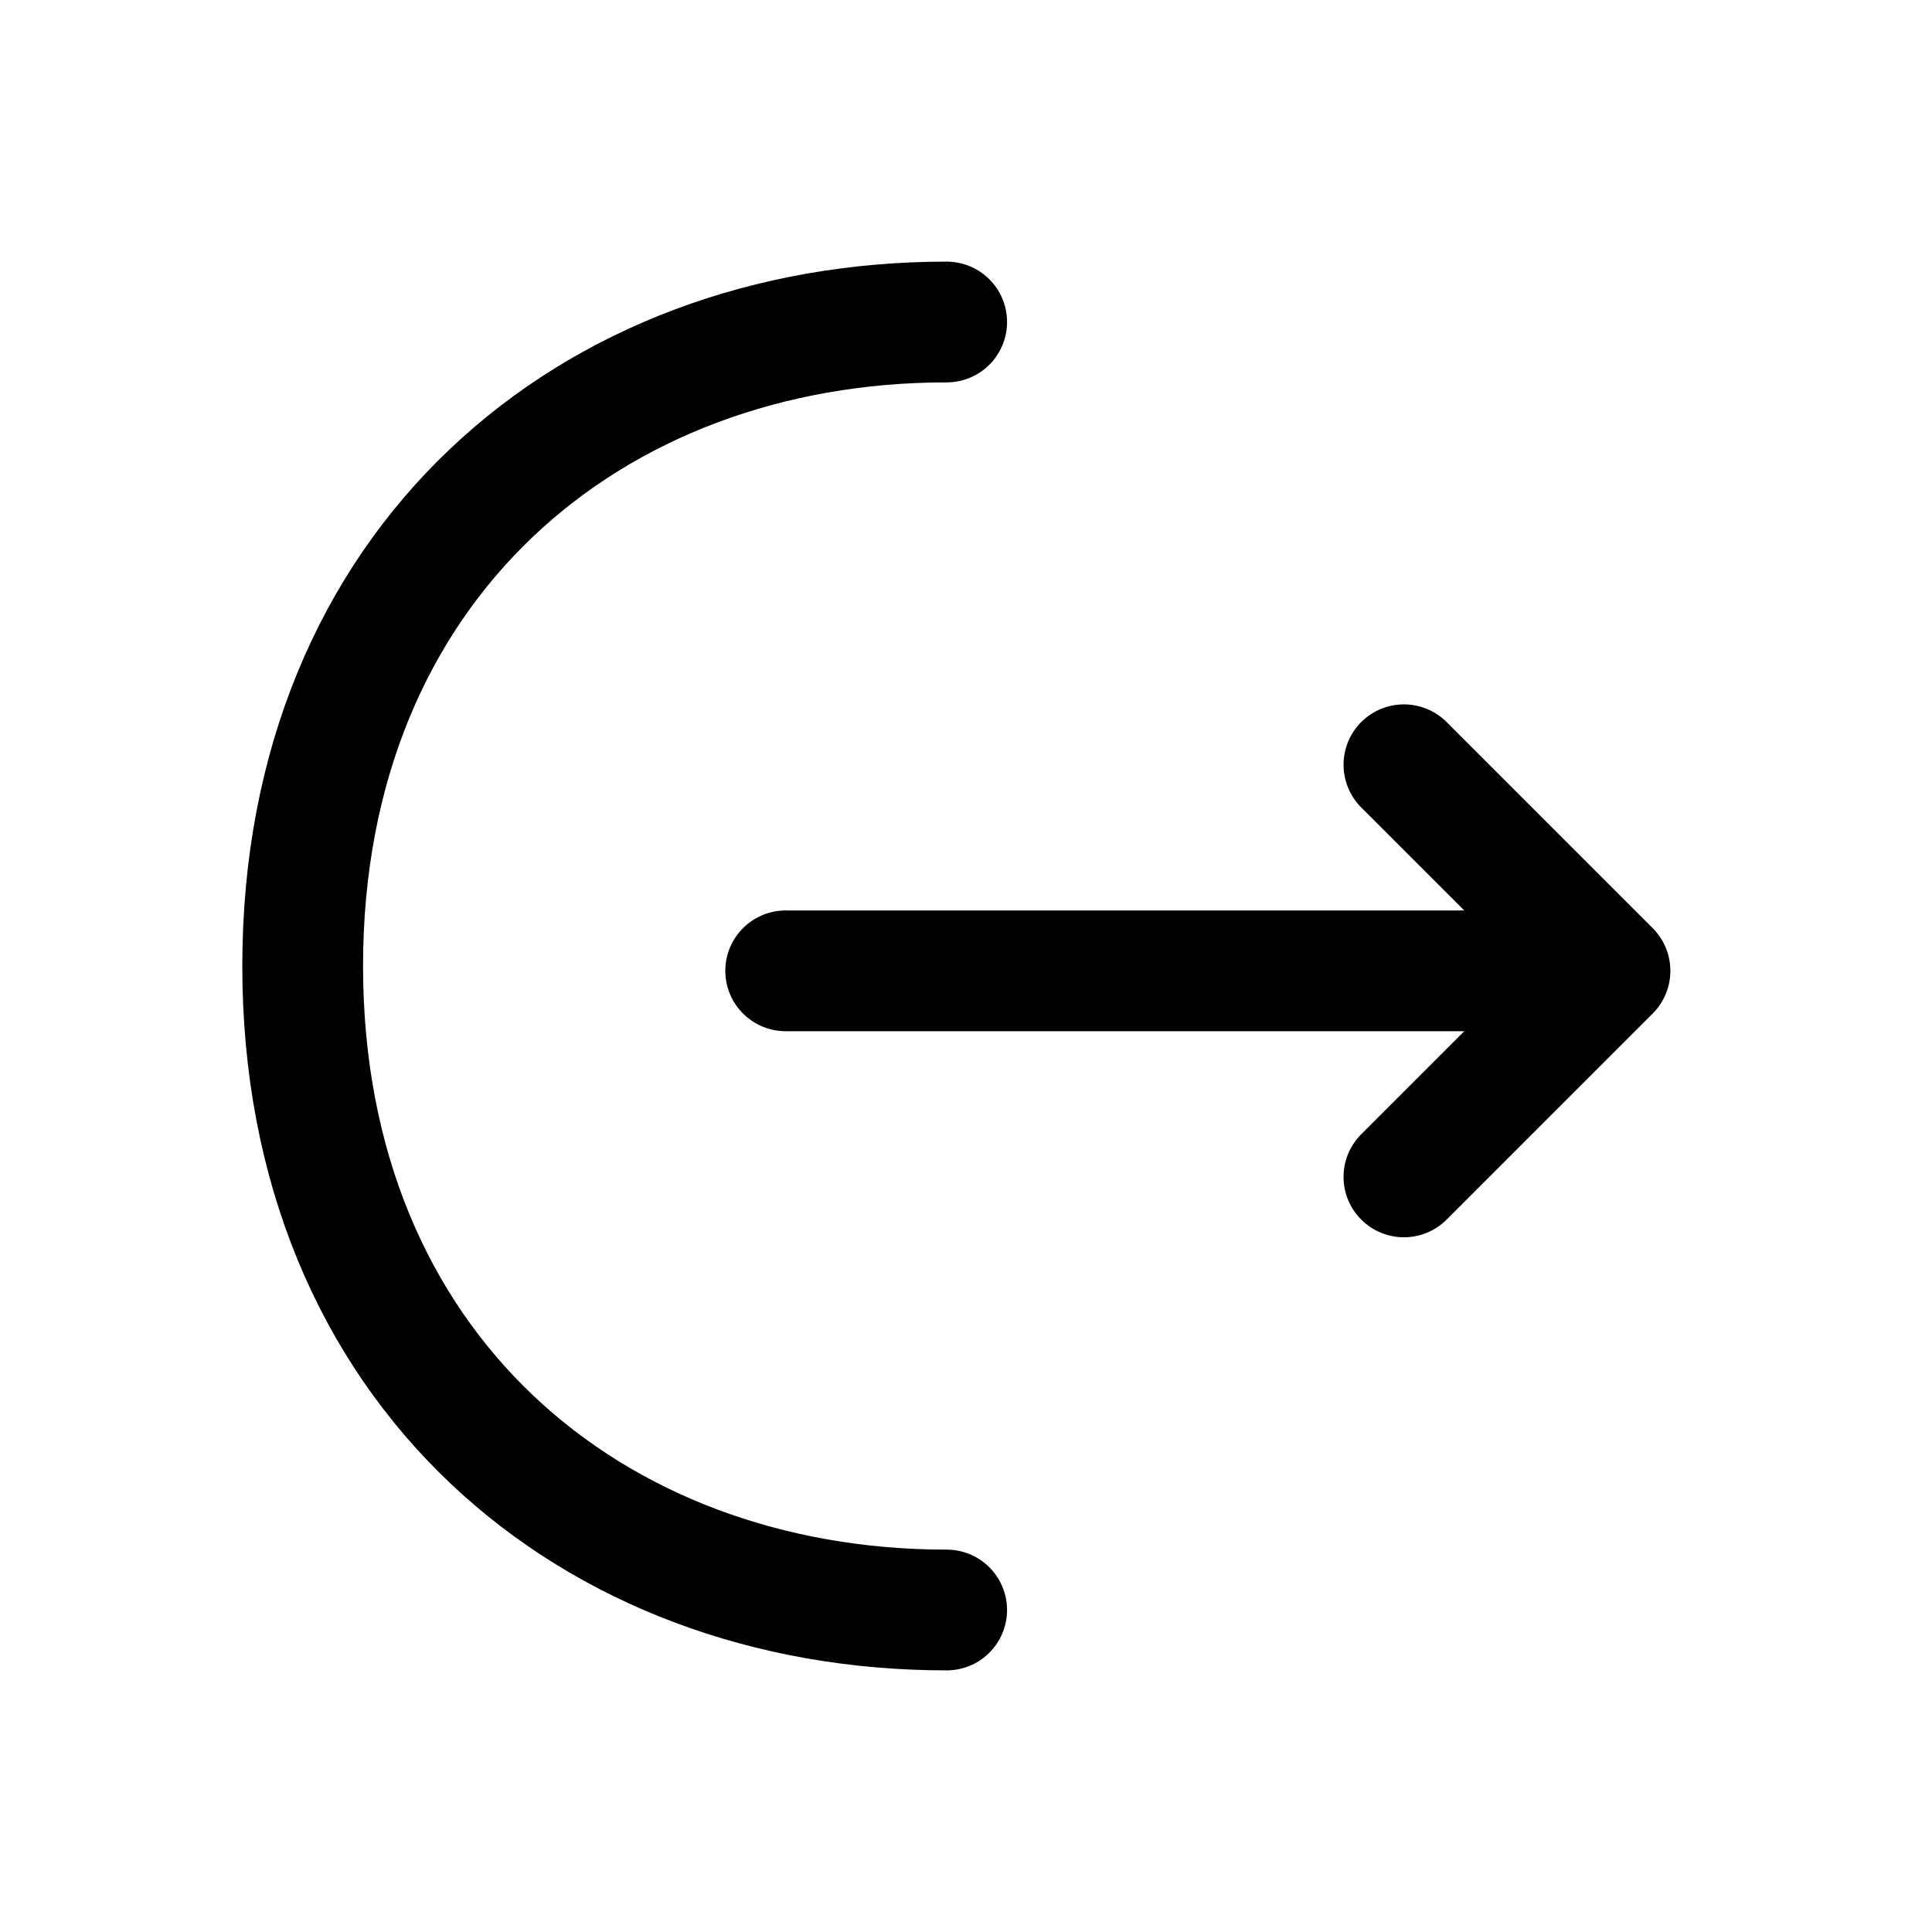
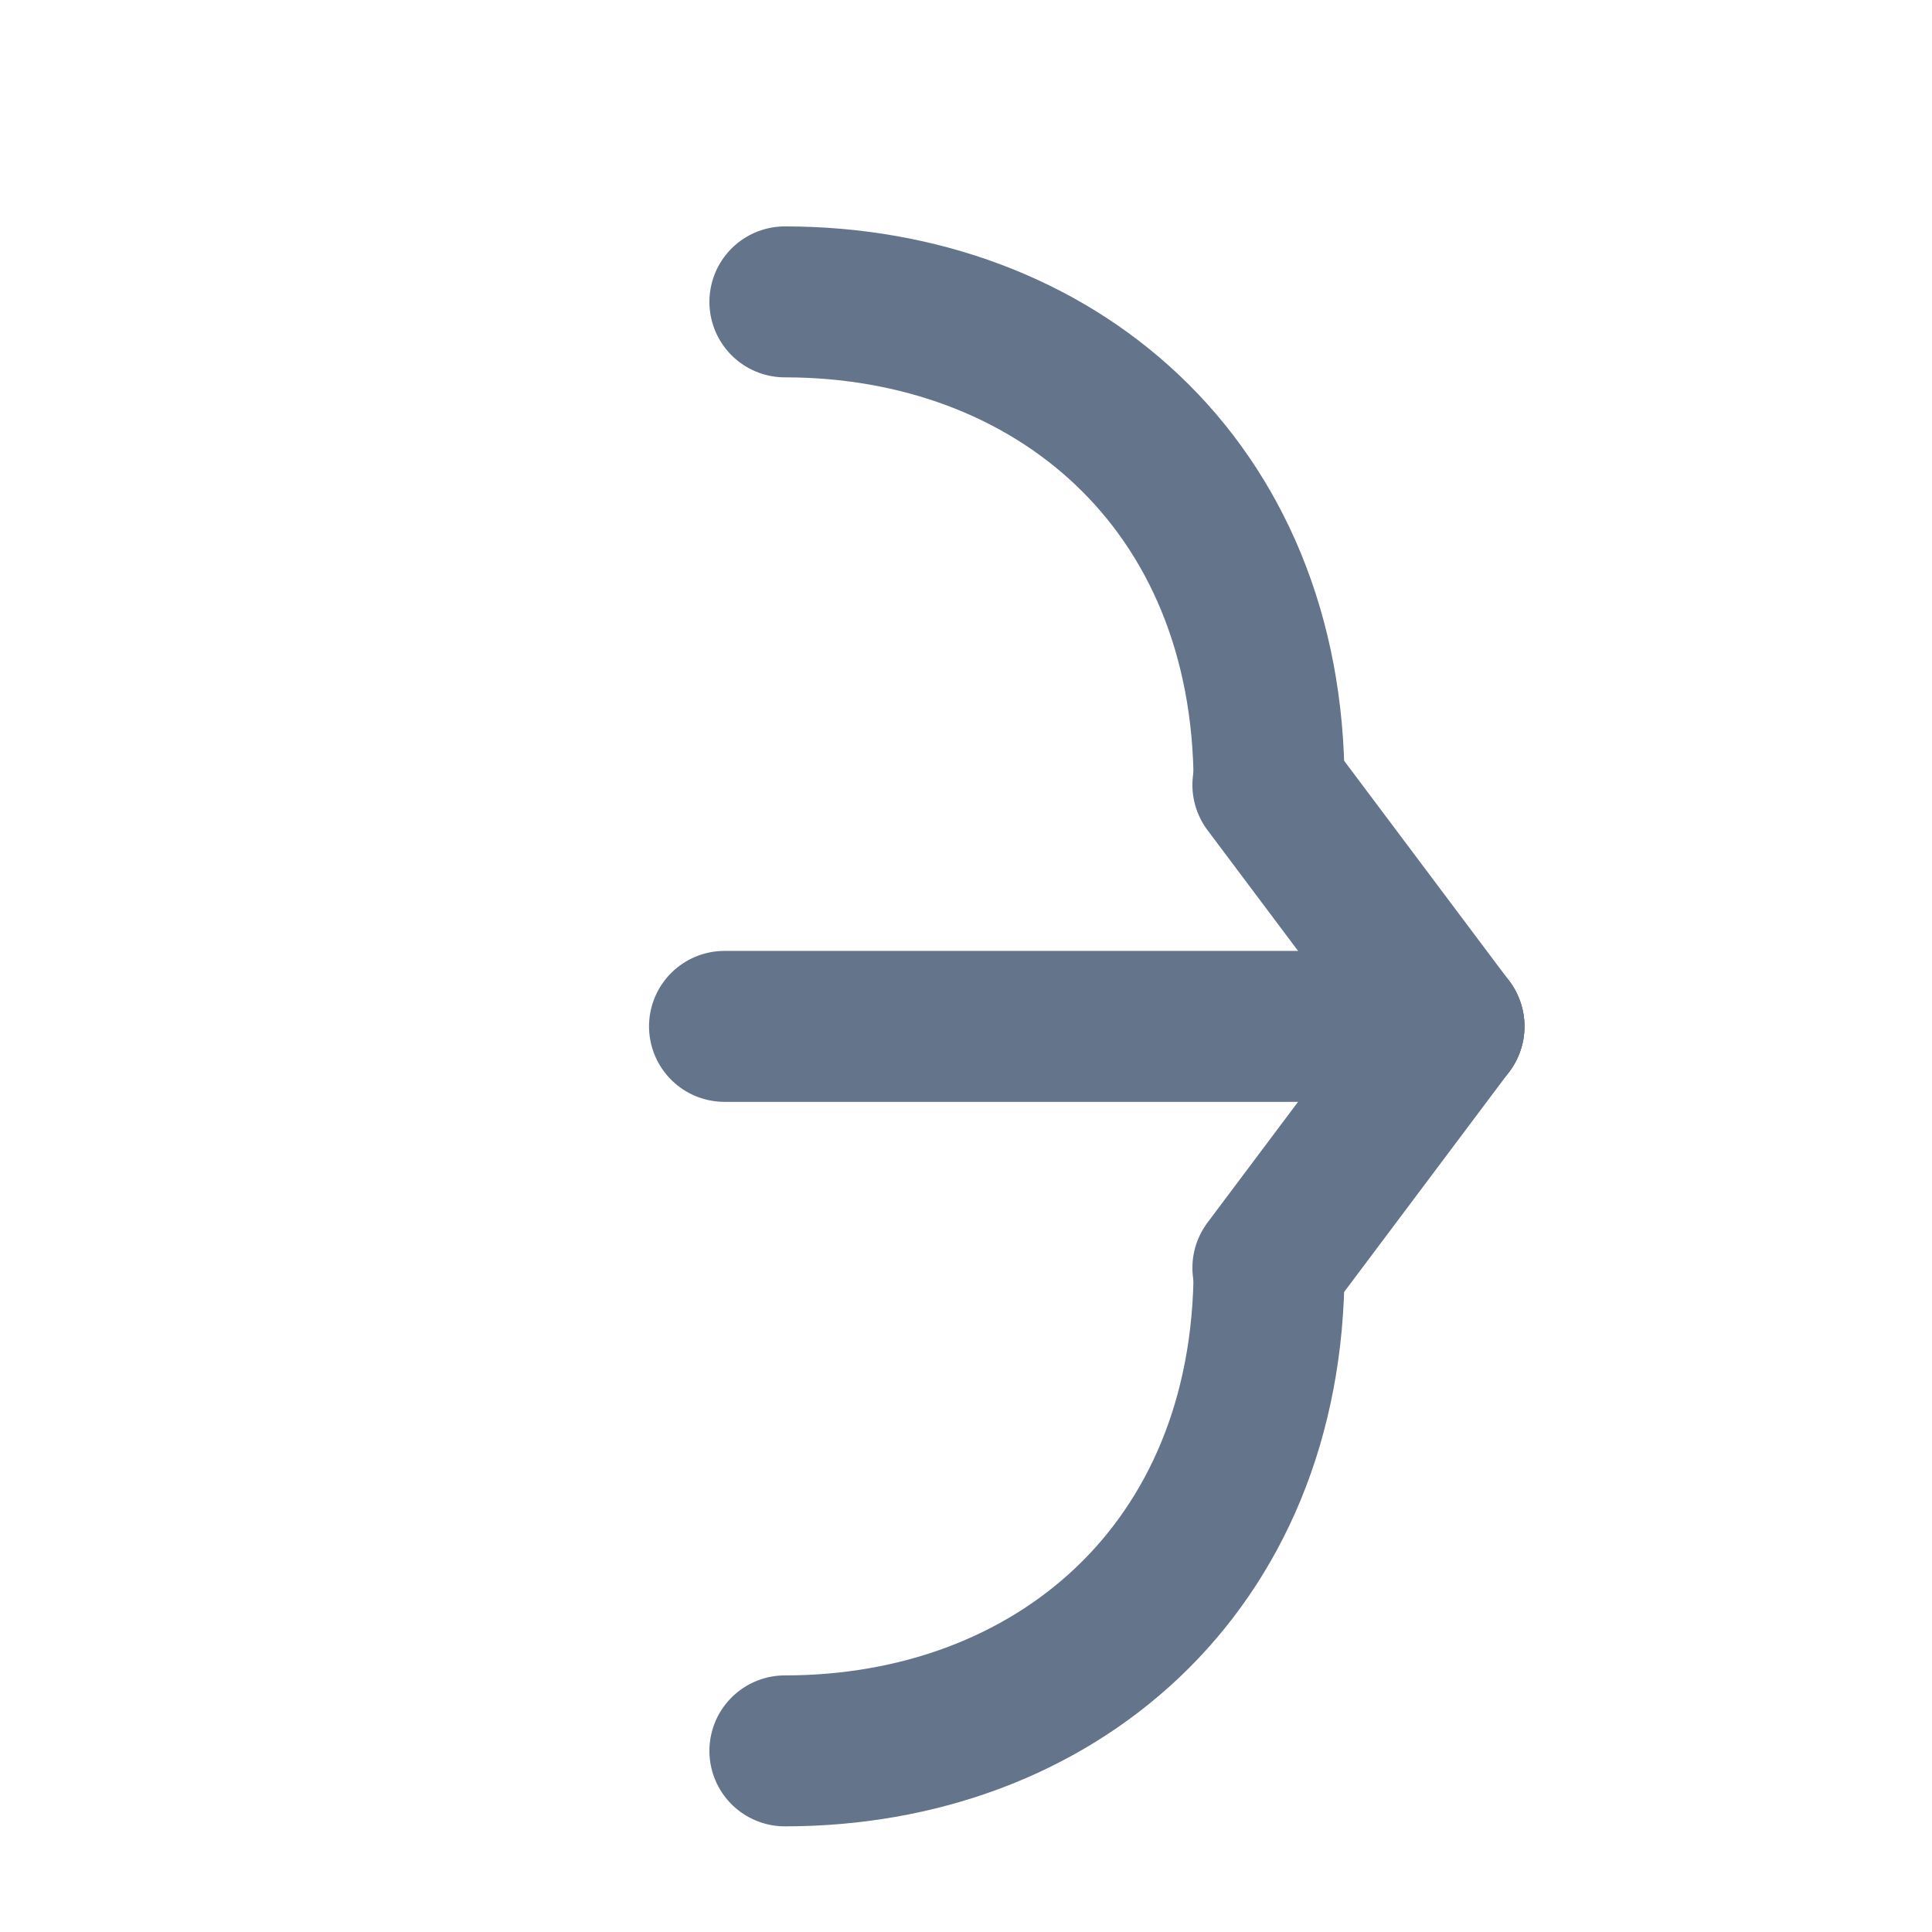
- <svg xmlns="http://www.w3.org/2000/svg" width="24" height="24" viewBox="0 0 24 24" fill="none">
-   <path d="M17.44 14.62L20 12.06L17.44 9.5" stroke="currentColor" stroke-width="1.5" stroke-linecap="round" stroke-linejoin="round" />
-   <path d="M9.76 12.06H19.93" stroke="currentColor" stroke-width="1.5" stroke-linecap="round" stroke-linejoin="round" />
-   <path d="M11.76 20C7.34 20 3.76 17 3.76 12C3.76 7 7.34 4 11.76 4" stroke="currentColor" stroke-width="1.5" stroke-linecap="round" stroke-linejoin="round" />
+ <svg xmlns="http://www.w3.org/2000/svg" width="32" height="32" viewBox="0 0 32 32" fill="none">
+   <path d="M24 17L21 21L24 17ZM24 17L21 13L24 17Z" fill="#64748B" />
+   <path d="M13 29C17.44 29 21.02 26 21.02 21" stroke="#64748B" stroke-width="2.5" stroke-linecap="round" stroke-linejoin="round" />
+   <path d="M13 5C17.44 5 21.02 8 21.02 13" stroke="#64748B" stroke-width="2.5" stroke-linecap="round" stroke-linejoin="round" />
+   <path d="M12 17H24" stroke="#64748B" stroke-width="2.5" stroke-linecap="round" stroke-linejoin="round" />
+   <path d="M24 17L21 13" stroke="#64748B" stroke-width="2.5" stroke-linecap="round" stroke-linejoin="round" />
+   <path d="M24 17L21 21" stroke="#64748B" stroke-width="2.5" stroke-linecap="round" stroke-linejoin="round" />
</svg>
